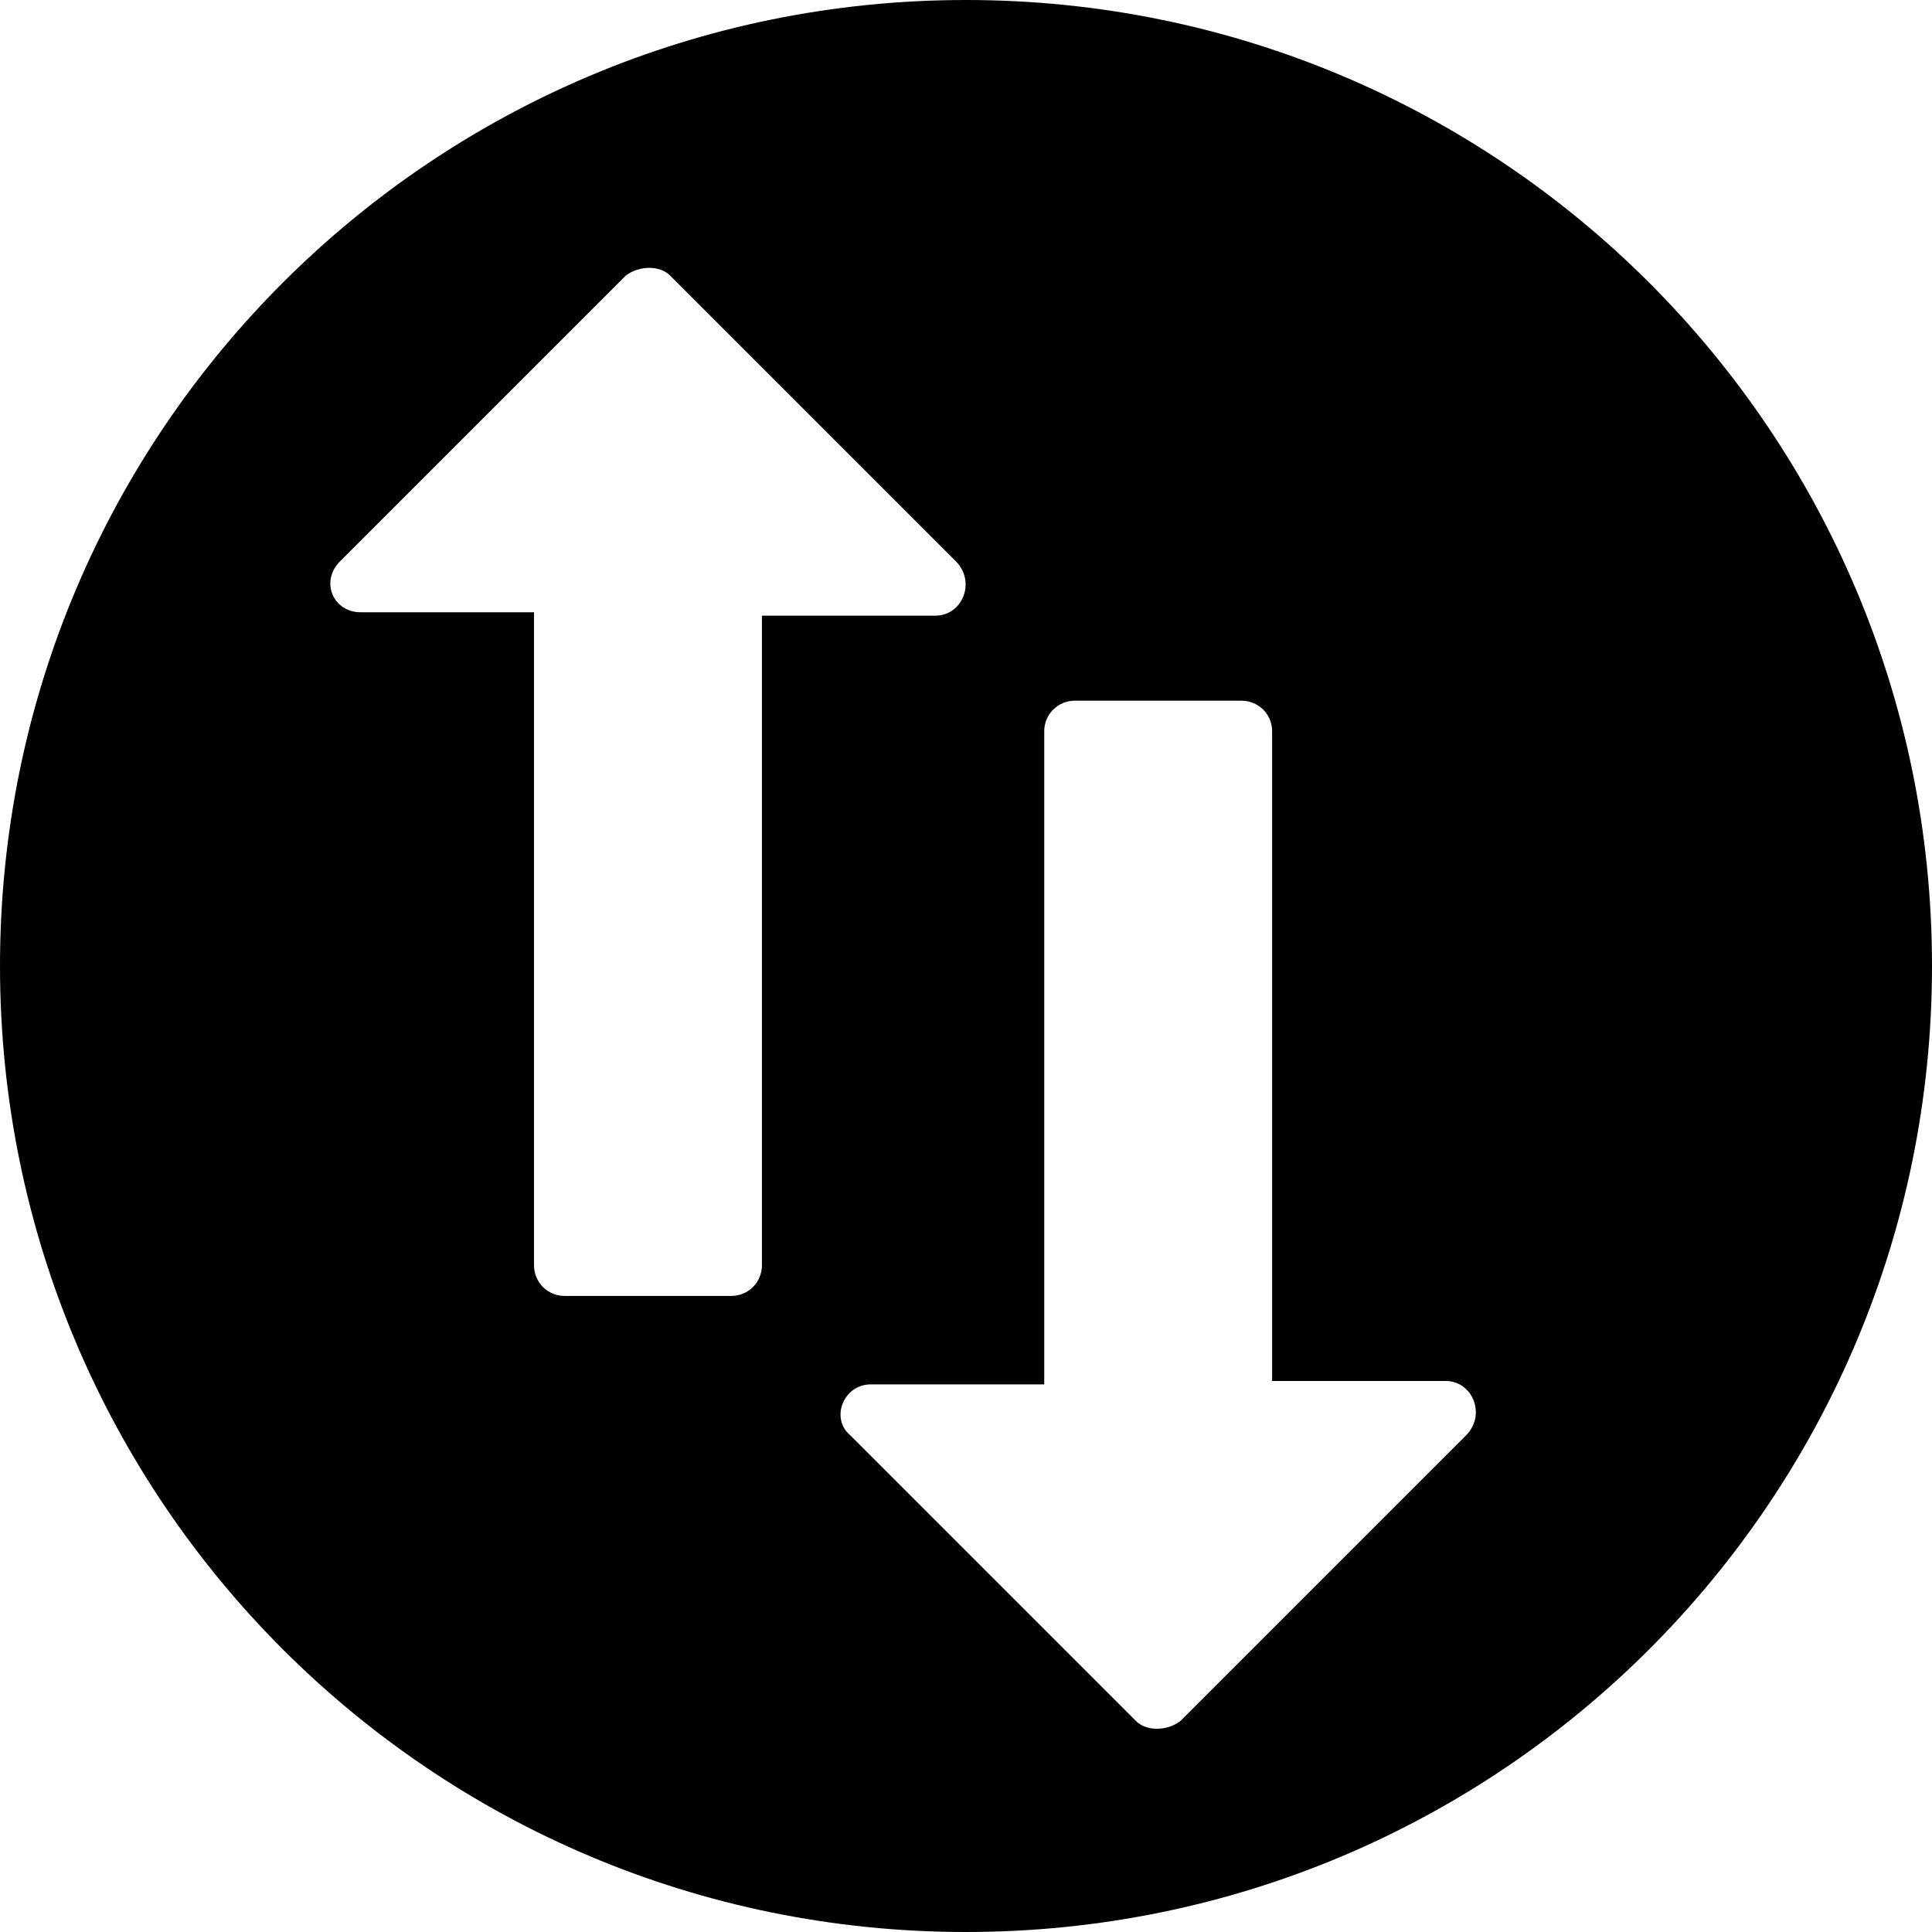
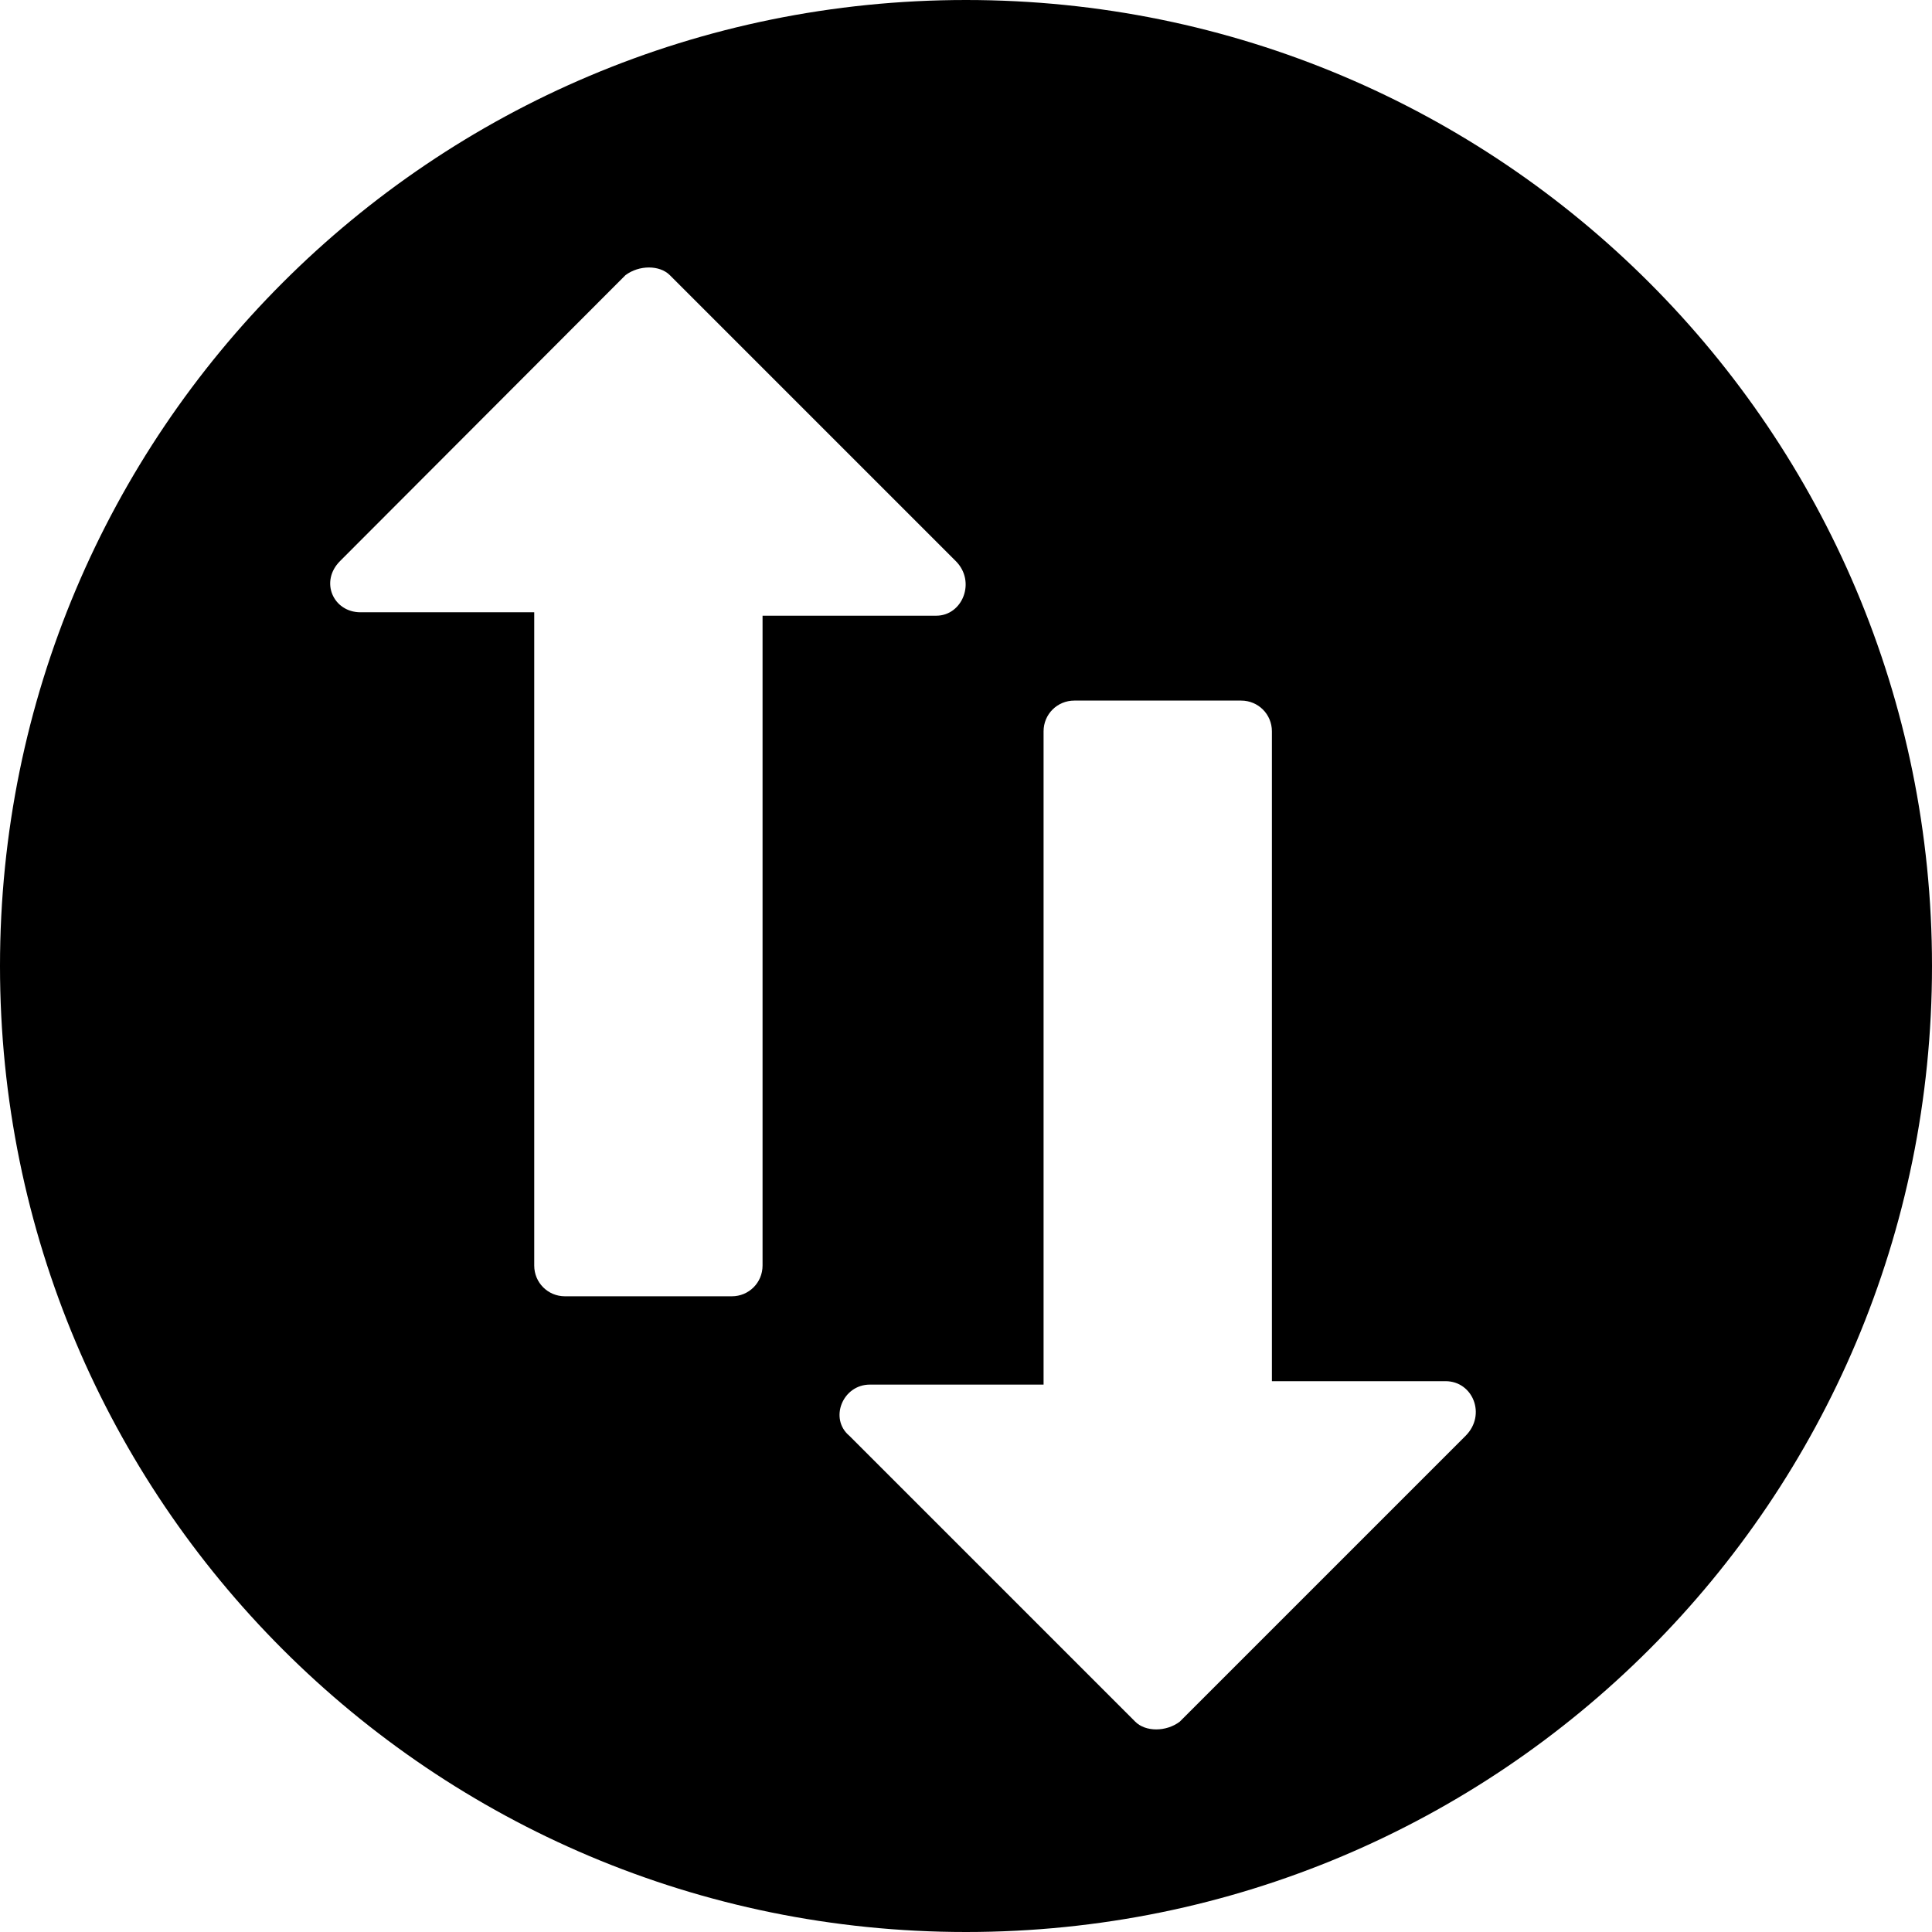
- <svg xmlns="http://www.w3.org/2000/svg" version="1.1" id="Layer_1" x="0px" y="0px" viewBox="0 0 56.8 56.8" enable-background="new 0 0 56.8 56.8" xml:space="preserve">
-   <path d="M56.8,28.4c0,15.7-12.7,28.4-28.4,28.4S0,44.1,0,28.4S12.7,0,28.4,0S56.8,12.7,56.8,28.4z M28.1,16.5l-8.4-8.4  c-0.3-0.3-0.9-0.3-1.3,0l-8.4,8.4c-0.6,0.6-0.2,1.5,0.6,1.5h5.1v19.2c0,0.5,0.4,0.9,0.9,0.9h4.9c0.5,0,0.9-0.4,0.9-0.9V18.1h5.1  C28.3,18.1,28.7,17.1,28.1,16.5z M42.5,40.6h-5.1V21.5c0-0.5-0.4-0.9-0.9-0.9h-4.9c-0.5,0-0.9,0.4-0.9,0.9v19.2h-5.1  c-0.8,0-1.2,1-0.6,1.5l8.4,8.4c0.3,0.3,0.9,0.3,1.3,0l8.4-8.4C43.7,41.6,43.3,40.6,42.5,40.6z" />
+ <svg xmlns="http://www.w3.org/2000/svg" version="1.1" id="Layer_1" x="0px" y="0px" viewBox="108 0 396 396" style="enable-background:new 108 0 396 396;" xml:space="preserve">
+   <path d="M504,198c0,109.5-88.5,198-198,198s-198-88.5-198-198S196.5,0,306,0S504,88.5,504,198z M303.9,115l-58.6-58.6  c-2.1-2.1-6.3-2.1-9.1,0L177.7,115c-4.2,4.2-1.4,10.5,4.2,10.5h35.6v133.9c0,3.5,2.8,6.3,6.3,6.3h34.2c3.5,0,6.3-2.8,6.3-6.3V126.2  h35.6C305.3,126.2,308.1,119.2,303.9,115z M404.3,283.1h-35.6V149.9c0-3.5-2.8-6.3-6.3-6.3h-34.2c-3.5,0-6.3,2.8-6.3,6.3v133.9  h-35.6c-5.6,0-8.4,7-4.2,10.5l58.6,58.6c2.1,2.1,6.3,2.1,9.1,0l58.6-58.6C412.7,290,409.9,283.1,404.3,283.1z" />
</svg>
